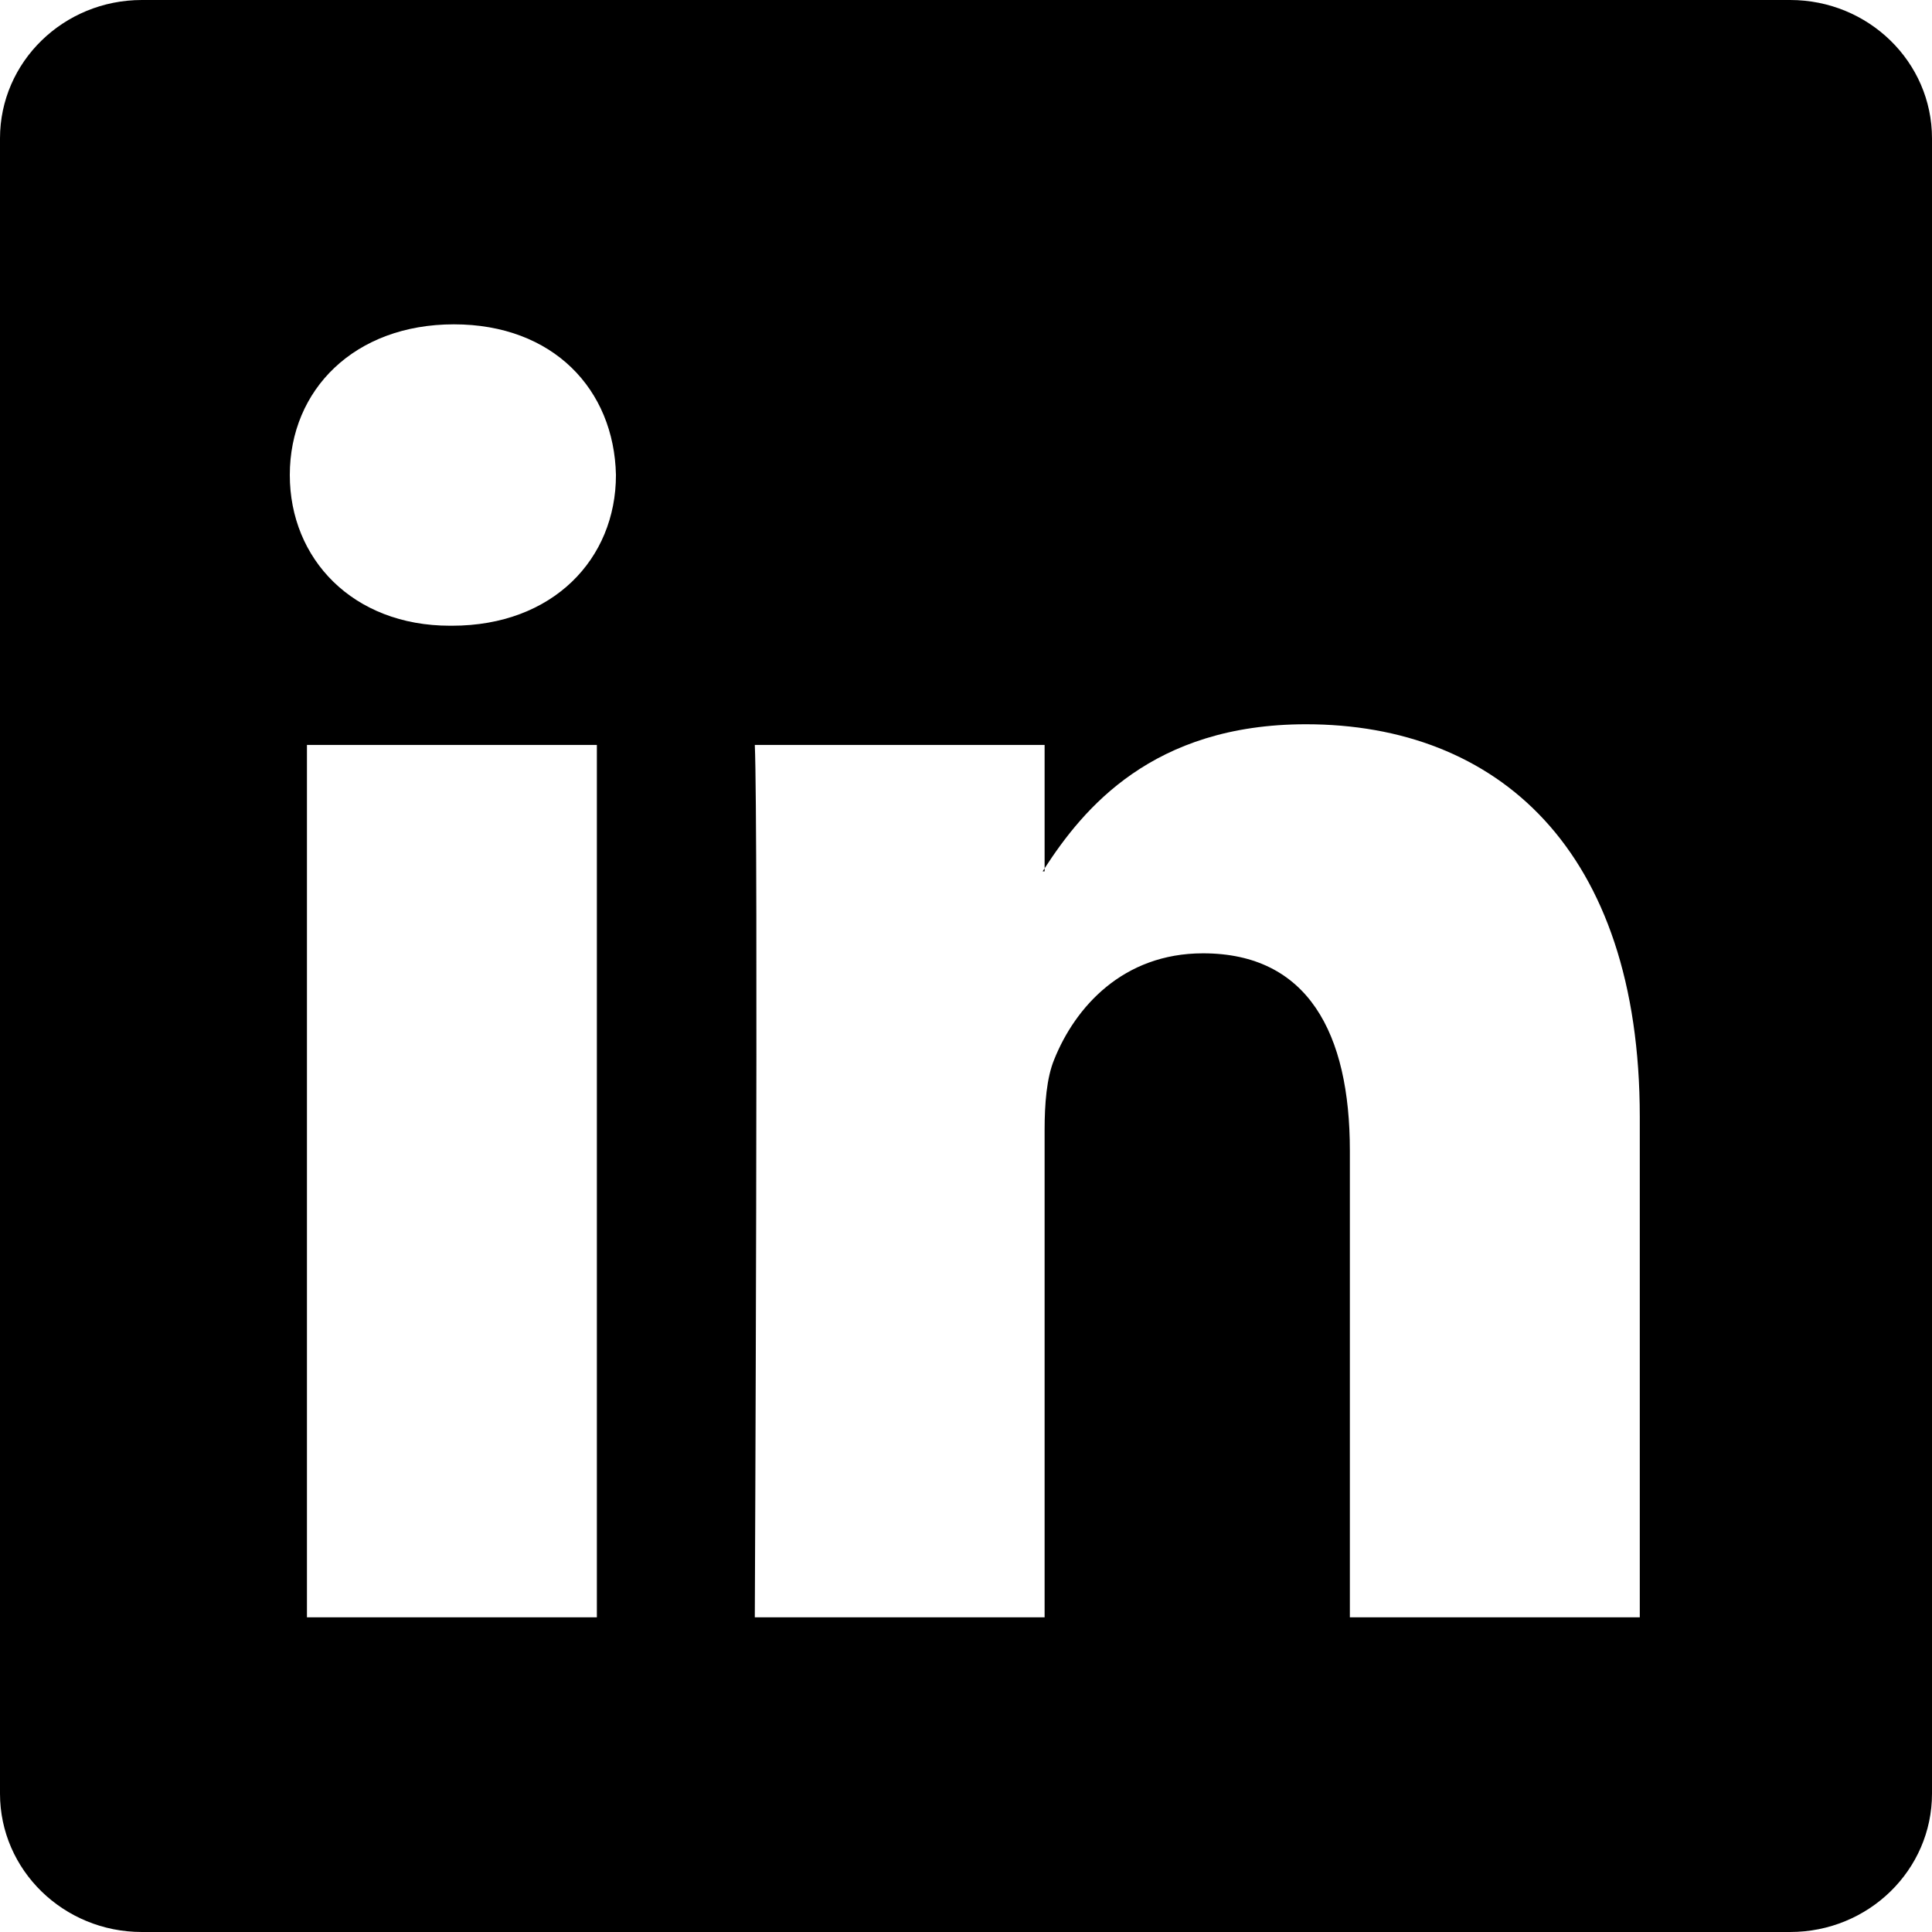
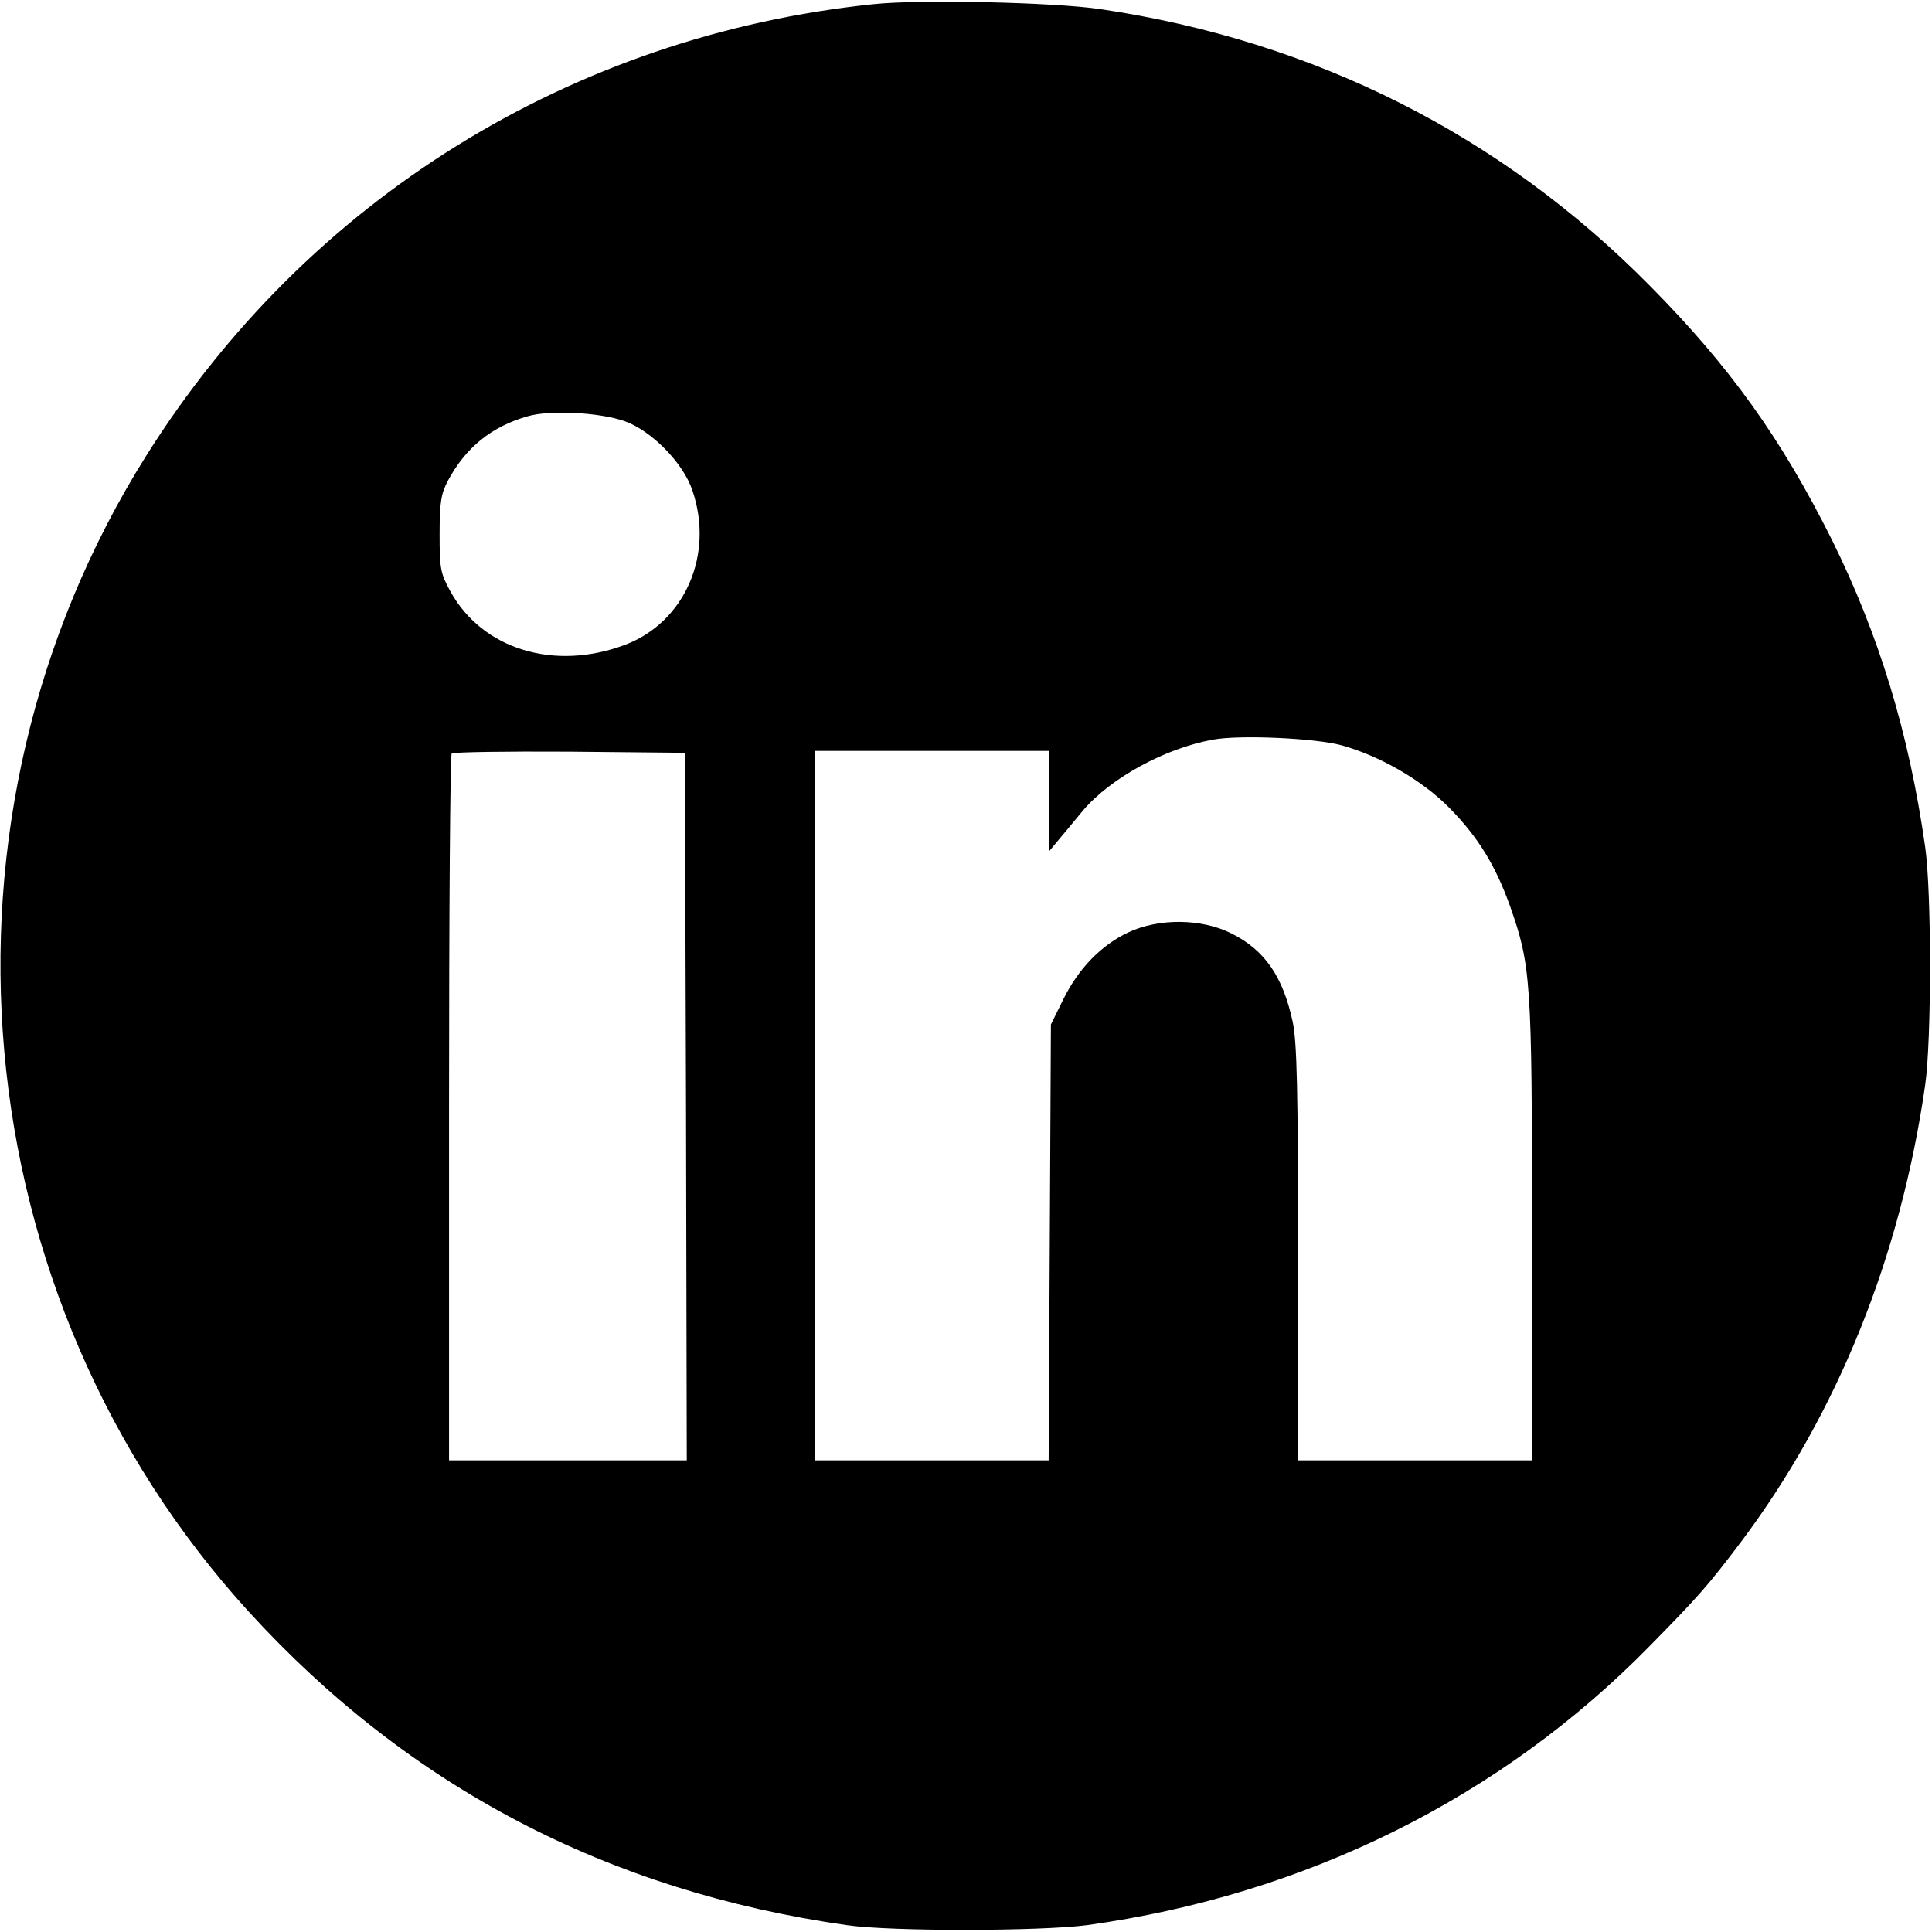
- <svg xmlns="http://www.w3.org/2000/svg" width="16" height="16" fill="currentColor" class="bi bi-linkedin" viewBox="0 0 16 16">
-   <path d="M0 1.146C0 .513.526 0 1.175 0h13.65C15.474 0 16 .513 16 1.146v13.708c0 .633-.526 1.146-1.175 1.146H1.175C.526 16 0 15.487 0 14.854V1.146zm4.943 12.248V6.169H2.542v7.225h2.401m-1.2-8.212c.837 0 1.358-.554 1.358-1.248-.015-.709-.52-1.248-1.342-1.248-.822 0-1.359.54-1.359 1.248 0 .694.521 1.248 1.327 1.248h.016zm4.908 8.212V9.359c0-.216.016-.432.08-.586.173-.431.568-.878 1.232-.878.869 0 1.216.662 1.216 1.634v3.865h2.401V9.25c0-2.22-1.184-3.252-2.764-3.252-1.274 0-1.845.7-2.165 1.193v.025h-.016a5.54 5.54 0 0 1 .016-.025V6.169h-2.4c.03.678 0 7.225 0 7.225h2.4" />
+ <svg xmlns="http://www.w3.org/2000/svg" version="1.0" width="512pt" height="512pt" viewBox="0 0 512 512" preserveAspectRatio="xMidYMid meet">
+   <g transform="translate(0,512) scale(0.1,-0.1)" fill="#000000" stroke="none">
+     <path d="M2315 5109 c-800 -83 -1501 -518 -1927 -1196 -604 -960 -491 -2229 272 -3065 423 -463 951 -740 1585 -830 118 -17 511 -16 635 0 579 80 1097 337 1491 739 130 132 157 163 243 277 256 341 423 757 488 1211 17 118 17 512 0 630 -43 303 -122 561 -247 814 -134 268 -270 459 -483 674 -395 400 -889 649 -1457 733 -123 18 -478 26 -600 13z m-660 -1105 c71 -25 156 -111 180 -184 58 -170 -20 -349 -179 -409 -187 -70 -377 -12 -462 141 -27 49 -29 61 -29 153 0 84 4 107 22 141 47 88 116 144 212 171 59 17 190 10 256 -13z m1900 -859 c101 -28 213 -92 285 -165 77 -78 123 -153 162 -262 55 -157 58 -195 58 -859 l0 -609 -310 0 -310 0 0 548 c0 432 -3 561 -14 613 -26 122 -75 192 -164 236 -79 39 -191 40 -272 2 -72 -34 -132 -96 -172 -177 l-33 -67 -3 -577 -3 -578 -310 0 -309 0 0 940 0 940 310 0 310 0 0 -132 1 -133 25 30 c14 17 43 51 64 77 73 86 217 165 345 188 71 13 269 4 340 -15z m-1737 -957 l2 -938 -315 0 -315 0 0 933 c0 514 3 937 7 940 4 4 144 6 312 5 l306 -3 3 -937z" />
+   </g>
</svg>
